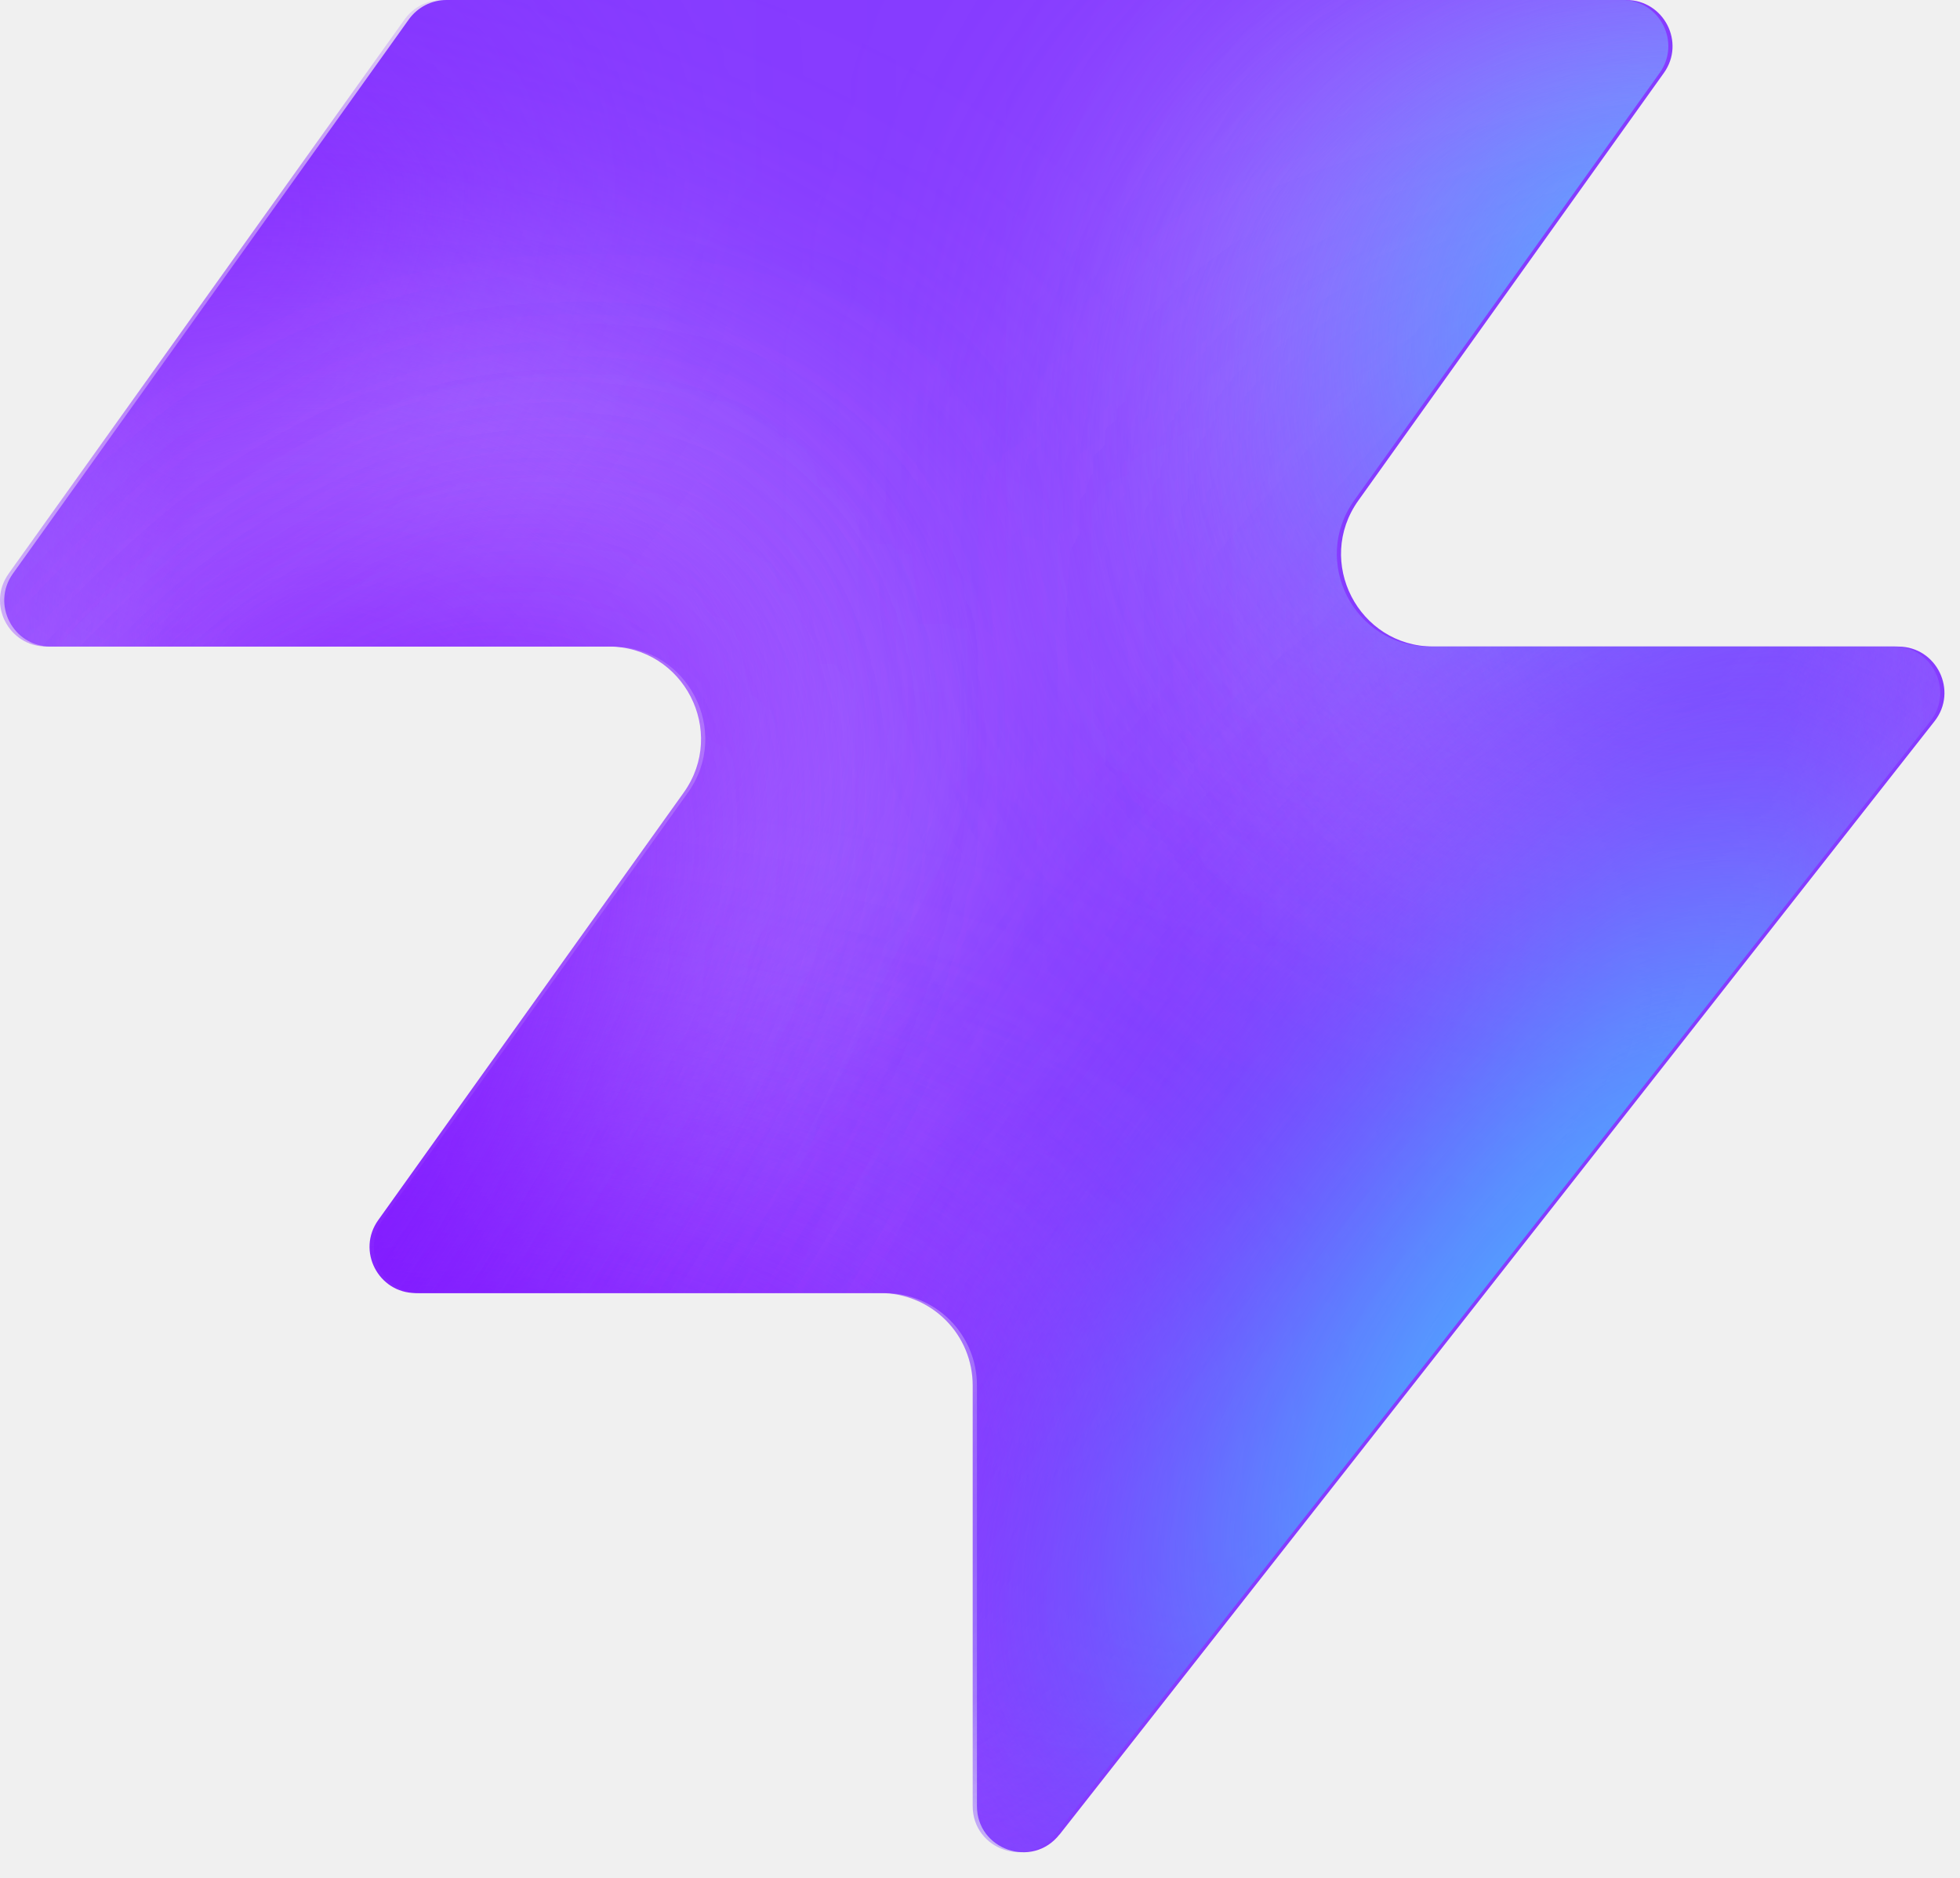
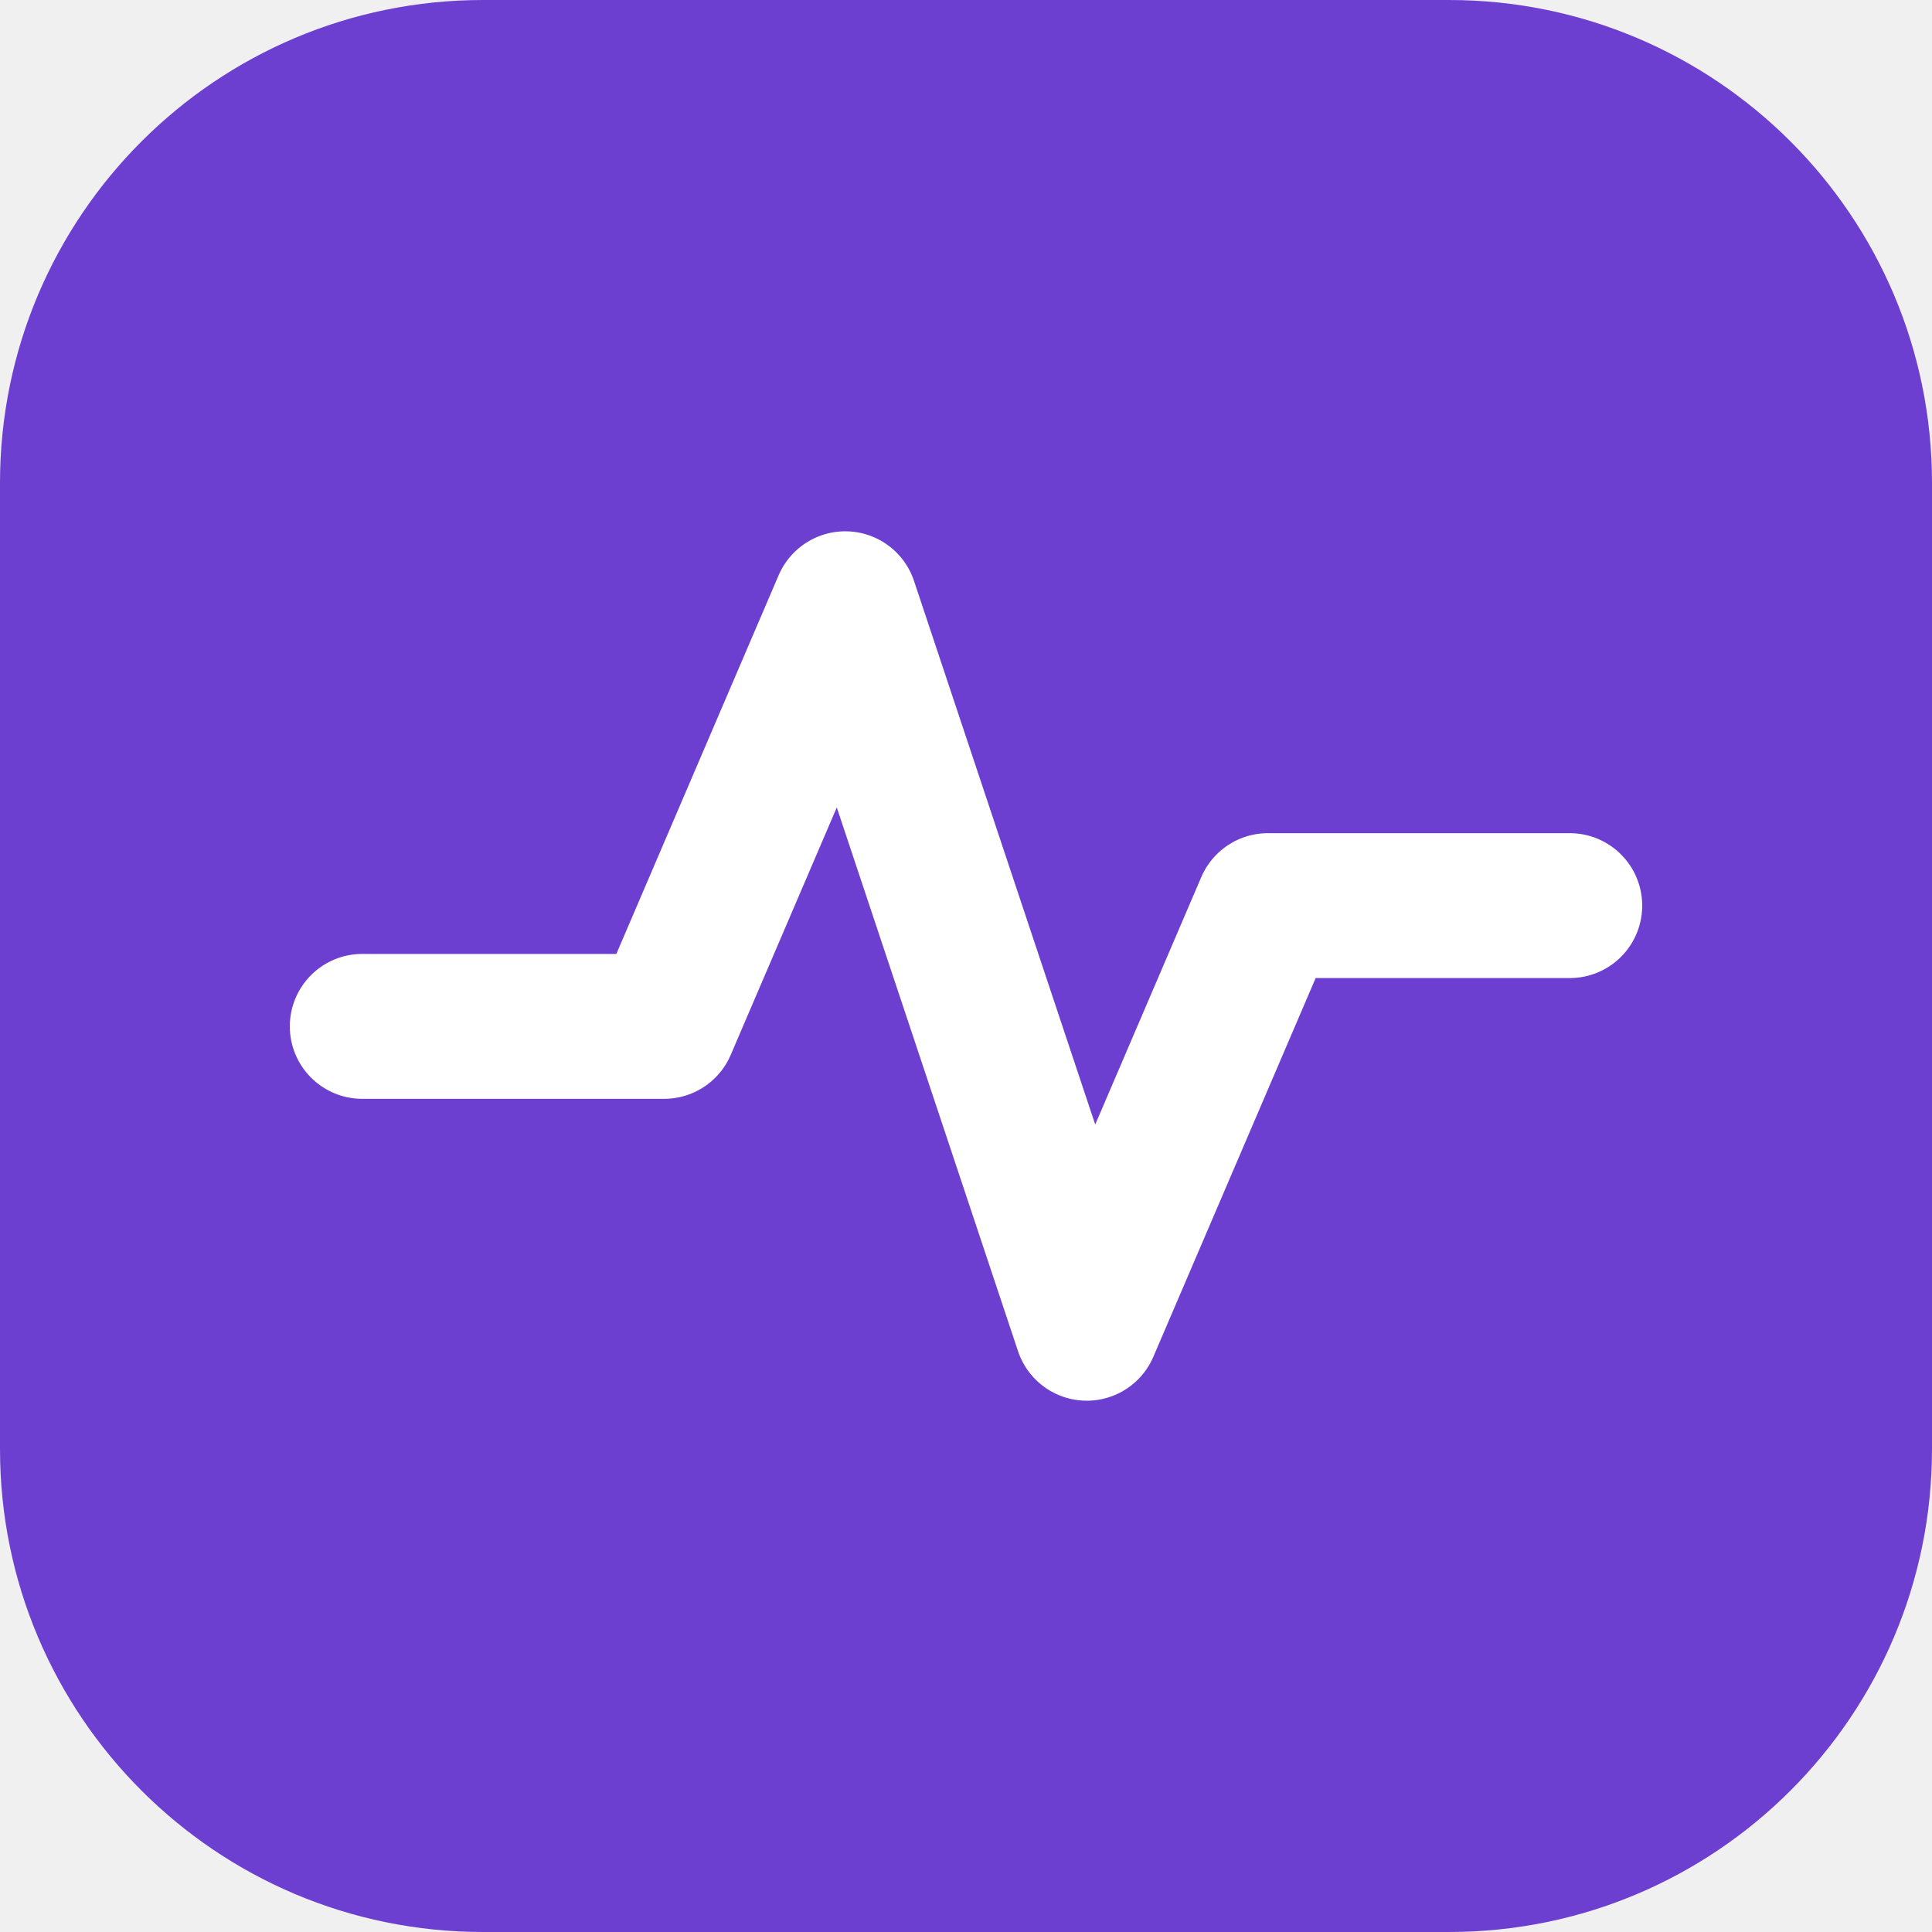
- <svg xmlns="http://www.w3.org/2000/svg" width="48" height="46" fill="none" viewBox="0 0 48 46">
-   <path fill="#863bff" d="M25.946 44.938c-.664.845-2.021.375-2.021-.698V33.937a2.26 2.26 0 0 0-2.262-2.262H10.287c-.92 0-1.456-1.04-.92-1.788l7.48-10.471c1.07-1.497 0-3.578-1.842-3.578H1.237c-.92 0-1.456-1.04-.92-1.788L10.013.474c.214-.297.556-.474.92-.474h28.894c.92 0 1.456 1.04.92 1.788l-7.48 10.471c-1.07 1.498 0 3.579 1.842 3.579h11.377c.943 0 1.473 1.088.89 1.83L25.947 44.94z" style="fill:#863bff;fill:color(display-p3 .525 .23 1);fill-opacity:1" />
-   <mask id="a" width="48" height="46" x="0" y="0" maskUnits="userSpaceOnUse" style="mask-type:alpha">
-     <path fill="#000" d="M25.842 44.938c-.664.844-2.021.375-2.021-.698V33.937a2.26 2.26 0 0 0-2.262-2.262H10.183c-.92 0-1.456-1.04-.92-1.788l7.48-10.471c1.07-1.498 0-3.579-1.842-3.579H1.133c-.92 0-1.456-1.04-.92-1.787L9.91.473c.214-.297.556-.474.92-.474h28.894c.92 0 1.456 1.04.92 1.788l-7.48 10.471c-1.07 1.498 0 3.578 1.842 3.578h11.377c.943 0 1.473 1.088.89 1.832L25.843 44.94z" style="fill:#000;fill-opacity:1" />
-   </mask>
-   <g mask="url(#a)">
-     <g filter="url(#b)">
-       <ellipse cx="5.508" cy="14.704" fill="#ede6ff" rx="5.508" ry="14.704" style="fill:#ede6ff;fill:color(display-p3 .927 .903 1);fill-opacity:1" transform="matrix(.00324 1 1 -.00324 -4.47 31.516)" />
-     </g>
-     <g filter="url(#c)">
-       <ellipse cx="10.399" cy="29.851" fill="#ede6ff" rx="10.399" ry="29.851" style="fill:#ede6ff;fill:color(display-p3 .927 .903 1);fill-opacity:1" transform="matrix(.00324 1 1 -.00324 -39.328 7.883)" />
-     </g>
-     <g filter="url(#d)">
-       <ellipse cx="5.508" cy="30.487" fill="#7e14ff" rx="5.508" ry="30.487" style="fill:#7e14ff;fill:color(display-p3 .492 .077 1);fill-opacity:1" transform="rotate(89.814 -25.913 -14.639)scale(1 -1)" />
-     </g>
-     <g filter="url(#e)">
-       <ellipse cx="5.508" cy="30.599" fill="#7e14ff" rx="5.508" ry="30.599" style="fill:#7e14ff;fill:color(display-p3 .492 .077 1);fill-opacity:1" transform="rotate(89.814 -32.644 -3.334)scale(1 -1)" />
-     </g>
-     <g filter="url(#f)">
-       <ellipse cx="5.508" cy="30.599" fill="#7e14ff" rx="5.508" ry="30.599" style="fill:#7e14ff;fill:color(display-p3 .492 .077 1);fill-opacity:1" transform="matrix(.00324 1 1 -.00324 -34.34 30.47)" />
-     </g>
-     <g filter="url(#g)">
-       <ellipse cx="14.072" cy="22.078" fill="#ede6ff" rx="14.072" ry="22.078" style="fill:#ede6ff;fill:color(display-p3 .927 .903 1);fill-opacity:1" transform="rotate(93.35 24.506 48.493)scale(-1 1)" />
-     </g>
-     <g filter="url(#h)">
-       <ellipse cx="3.47" cy="21.501" fill="#7e14ff" rx="3.47" ry="21.501" style="fill:#7e14ff;fill:color(display-p3 .492 .077 1);fill-opacity:1" transform="rotate(89.009 28.708 47.59)scale(-1 1)" />
-     </g>
-     <g filter="url(#i)">
-       <ellipse cx="3.47" cy="21.501" fill="#7e14ff" rx="3.47" ry="21.501" style="fill:#7e14ff;fill:color(display-p3 .492 .077 1);fill-opacity:1" transform="rotate(89.009 28.708 47.59)scale(-1 1)" />
-     </g>
-     <g filter="url(#j)">
-       <ellipse cx=".387" cy="8.972" fill="#7e14ff" rx="4.407" ry="29.108" style="fill:#7e14ff;fill:color(display-p3 .492 .077 1);fill-opacity:1" transform="rotate(39.51 .387 8.972)" />
-     </g>
-     <g filter="url(#k)">
-       <ellipse cx="47.523" cy="-6.092" fill="#7e14ff" rx="4.407" ry="29.108" style="fill:#7e14ff;fill:color(display-p3 .492 .077 1);fill-opacity:1" transform="rotate(37.892 47.523 -6.092)" />
-     </g>
-     <g filter="url(#l)">
-       <ellipse cx="41.412" cy="6.333" fill="#47bfff" rx="5.971" ry="9.665" style="fill:#47bfff;fill:color(display-p3 .28 .748 1);fill-opacity:1" transform="rotate(37.892 41.412 6.333)" />
-     </g>
-     <g filter="url(#m)">
-       <ellipse cx="-1.879" cy="38.332" fill="#7e14ff" rx="4.407" ry="29.108" style="fill:#7e14ff;fill:color(display-p3 .492 .077 1);fill-opacity:1" transform="rotate(37.892 -1.88 38.332)" />
-     </g>
-     <g filter="url(#n)">
-       <ellipse cx="-1.879" cy="38.332" fill="#7e14ff" rx="4.407" ry="29.108" style="fill:#7e14ff;fill:color(display-p3 .492 .077 1);fill-opacity:1" transform="rotate(37.892 -1.88 38.332)" />
-     </g>
-     <g filter="url(#o)">
-       <ellipse cx="35.651" cy="29.907" fill="#7e14ff" rx="4.407" ry="29.108" style="fill:#7e14ff;fill:color(display-p3 .492 .077 1);fill-opacity:1" transform="rotate(37.892 35.651 29.907)" />
-     </g>
-     <g filter="url(#p)">
-       <ellipse cx="38.418" cy="32.4" fill="#47bfff" rx="5.971" ry="15.297" style="fill:#47bfff;fill:color(display-p3 .28 .748 1);fill-opacity:1" transform="rotate(37.892 38.418 32.4)" />
-     </g>
-   </g>
-   <defs>
-     <filter id="b" width="60.045" height="41.654" x="-19.77" y="16.149" color-interpolation-filters="sRGB" filterUnits="userSpaceOnUse">
-       <feFlood flood-opacity="0" result="BackgroundImageFix" />
-       <feBlend in="SourceGraphic" in2="BackgroundImageFix" result="shape" />
-       <feGaussianBlur result="effect1_foregroundBlur_2002_17158" stdDeviation="7.659" />
-     </filter>
-     <filter id="c" width="90.34" height="51.437" x="-54.613" y="-7.533" color-interpolation-filters="sRGB" filterUnits="userSpaceOnUse">
-       <feFlood flood-opacity="0" result="BackgroundImageFix" />
-       <feBlend in="SourceGraphic" in2="BackgroundImageFix" result="shape" />
-       <feGaussianBlur result="effect1_foregroundBlur_2002_17158" stdDeviation="7.659" />
-     </filter>
-     <filter id="d" width="79.355" height="29.4" x="-49.64" y="2.03" color-interpolation-filters="sRGB" filterUnits="userSpaceOnUse">
-       <feFlood flood-opacity="0" result="BackgroundImageFix" />
-       <feBlend in="SourceGraphic" in2="BackgroundImageFix" result="shape" />
-       <feGaussianBlur result="effect1_foregroundBlur_2002_17158" stdDeviation="4.596" />
-     </filter>
-     <filter id="e" width="79.579" height="29.4" x="-45.045" y="20.029" color-interpolation-filters="sRGB" filterUnits="userSpaceOnUse">
-       <feFlood flood-opacity="0" result="BackgroundImageFix" />
-       <feBlend in="SourceGraphic" in2="BackgroundImageFix" result="shape" />
-       <feGaussianBlur result="effect1_foregroundBlur_2002_17158" stdDeviation="4.596" />
-     </filter>
-     <filter id="f" width="79.579" height="29.4" x="-43.513" y="21.178" color-interpolation-filters="sRGB" filterUnits="userSpaceOnUse">
-       <feFlood flood-opacity="0" result="BackgroundImageFix" />
-       <feBlend in="SourceGraphic" in2="BackgroundImageFix" result="shape" />
-       <feGaussianBlur result="effect1_foregroundBlur_2002_17158" stdDeviation="4.596" />
-     </filter>
-     <filter id="g" width="74.749" height="58.852" x="15.756" y="-17.901" color-interpolation-filters="sRGB" filterUnits="userSpaceOnUse">
-       <feFlood flood-opacity="0" result="BackgroundImageFix" />
-       <feBlend in="SourceGraphic" in2="BackgroundImageFix" result="shape" />
-       <feGaussianBlur result="effect1_foregroundBlur_2002_17158" stdDeviation="7.659" />
-     </filter>
-     <filter id="h" width="61.377" height="25.362" x="23.548" y="2.284" color-interpolation-filters="sRGB" filterUnits="userSpaceOnUse">
-       <feFlood flood-opacity="0" result="BackgroundImageFix" />
-       <feBlend in="SourceGraphic" in2="BackgroundImageFix" result="shape" />
-       <feGaussianBlur result="effect1_foregroundBlur_2002_17158" stdDeviation="4.596" />
-     </filter>
-     <filter id="i" width="61.377" height="25.362" x="23.548" y="2.284" color-interpolation-filters="sRGB" filterUnits="userSpaceOnUse">
-       <feFlood flood-opacity="0" result="BackgroundImageFix" />
-       <feBlend in="SourceGraphic" in2="BackgroundImageFix" result="shape" />
-       <feGaussianBlur result="effect1_foregroundBlur_2002_17158" stdDeviation="4.596" />
-     </filter>
-     <filter id="j" width="56.045" height="63.649" x="-27.636" y="-22.853" color-interpolation-filters="sRGB" filterUnits="userSpaceOnUse">
-       <feFlood flood-opacity="0" result="BackgroundImageFix" />
-       <feBlend in="SourceGraphic" in2="BackgroundImageFix" result="shape" />
-       <feGaussianBlur result="effect1_foregroundBlur_2002_17158" stdDeviation="4.596" />
-     </filter>
-     <filter id="k" width="54.814" height="64.646" x="20.116" y="-38.415" color-interpolation-filters="sRGB" filterUnits="userSpaceOnUse">
-       <feFlood flood-opacity="0" result="BackgroundImageFix" />
-       <feBlend in="SourceGraphic" in2="BackgroundImageFix" result="shape" />
-       <feGaussianBlur result="effect1_foregroundBlur_2002_17158" stdDeviation="4.596" />
-     </filter>
-     <filter id="l" width="33.541" height="35.313" x="24.641" y="-11.323" color-interpolation-filters="sRGB" filterUnits="userSpaceOnUse">
-       <feFlood flood-opacity="0" result="BackgroundImageFix" />
-       <feBlend in="SourceGraphic" in2="BackgroundImageFix" result="shape" />
-       <feGaussianBlur result="effect1_foregroundBlur_2002_17158" stdDeviation="4.596" />
-     </filter>
-     <filter id="m" width="54.814" height="64.646" x="-29.286" y="6.009" color-interpolation-filters="sRGB" filterUnits="userSpaceOnUse">
-       <feFlood flood-opacity="0" result="BackgroundImageFix" />
-       <feBlend in="SourceGraphic" in2="BackgroundImageFix" result="shape" />
-       <feGaussianBlur result="effect1_foregroundBlur_2002_17158" stdDeviation="4.596" />
-     </filter>
-     <filter id="n" width="54.814" height="64.646" x="-29.286" y="6.009" color-interpolation-filters="sRGB" filterUnits="userSpaceOnUse">
-       <feFlood flood-opacity="0" result="BackgroundImageFix" />
-       <feBlend in="SourceGraphic" in2="BackgroundImageFix" result="shape" />
-       <feGaussianBlur result="effect1_foregroundBlur_2002_17158" stdDeviation="4.596" />
-     </filter>
-     <filter id="o" width="54.814" height="64.646" x="8.244" y="-2.416" color-interpolation-filters="sRGB" filterUnits="userSpaceOnUse">
-       <feFlood flood-opacity="0" result="BackgroundImageFix" />
-       <feBlend in="SourceGraphic" in2="BackgroundImageFix" result="shape" />
-       <feGaussianBlur result="effect1_foregroundBlur_2002_17158" stdDeviation="4.596" />
-     </filter>
-     <filter id="p" width="39.409" height="43.623" x="18.713" y="10.588" color-interpolation-filters="sRGB" filterUnits="userSpaceOnUse">
-       <feFlood flood-opacity="0" result="BackgroundImageFix" />
-       <feBlend in="SourceGraphic" in2="BackgroundImageFix" result="shape" />
-       <feGaussianBlur result="effect1_foregroundBlur_2002_17158" stdDeviation="4.596" />
-     </filter>
-   </defs>
+ <svg xmlns="http://www.w3.org/2000/svg" viewBox="0 0 32 32">
+   <rect width="32" height="32" rx="8" fill="#6d3fd0" />
+   <path d="M6 17h5l3-7 4 12 3-7h5" fill="none" stroke="#fff" stroke-width="2.4" stroke-linecap="round" stroke-linejoin="round" />
</svg>
